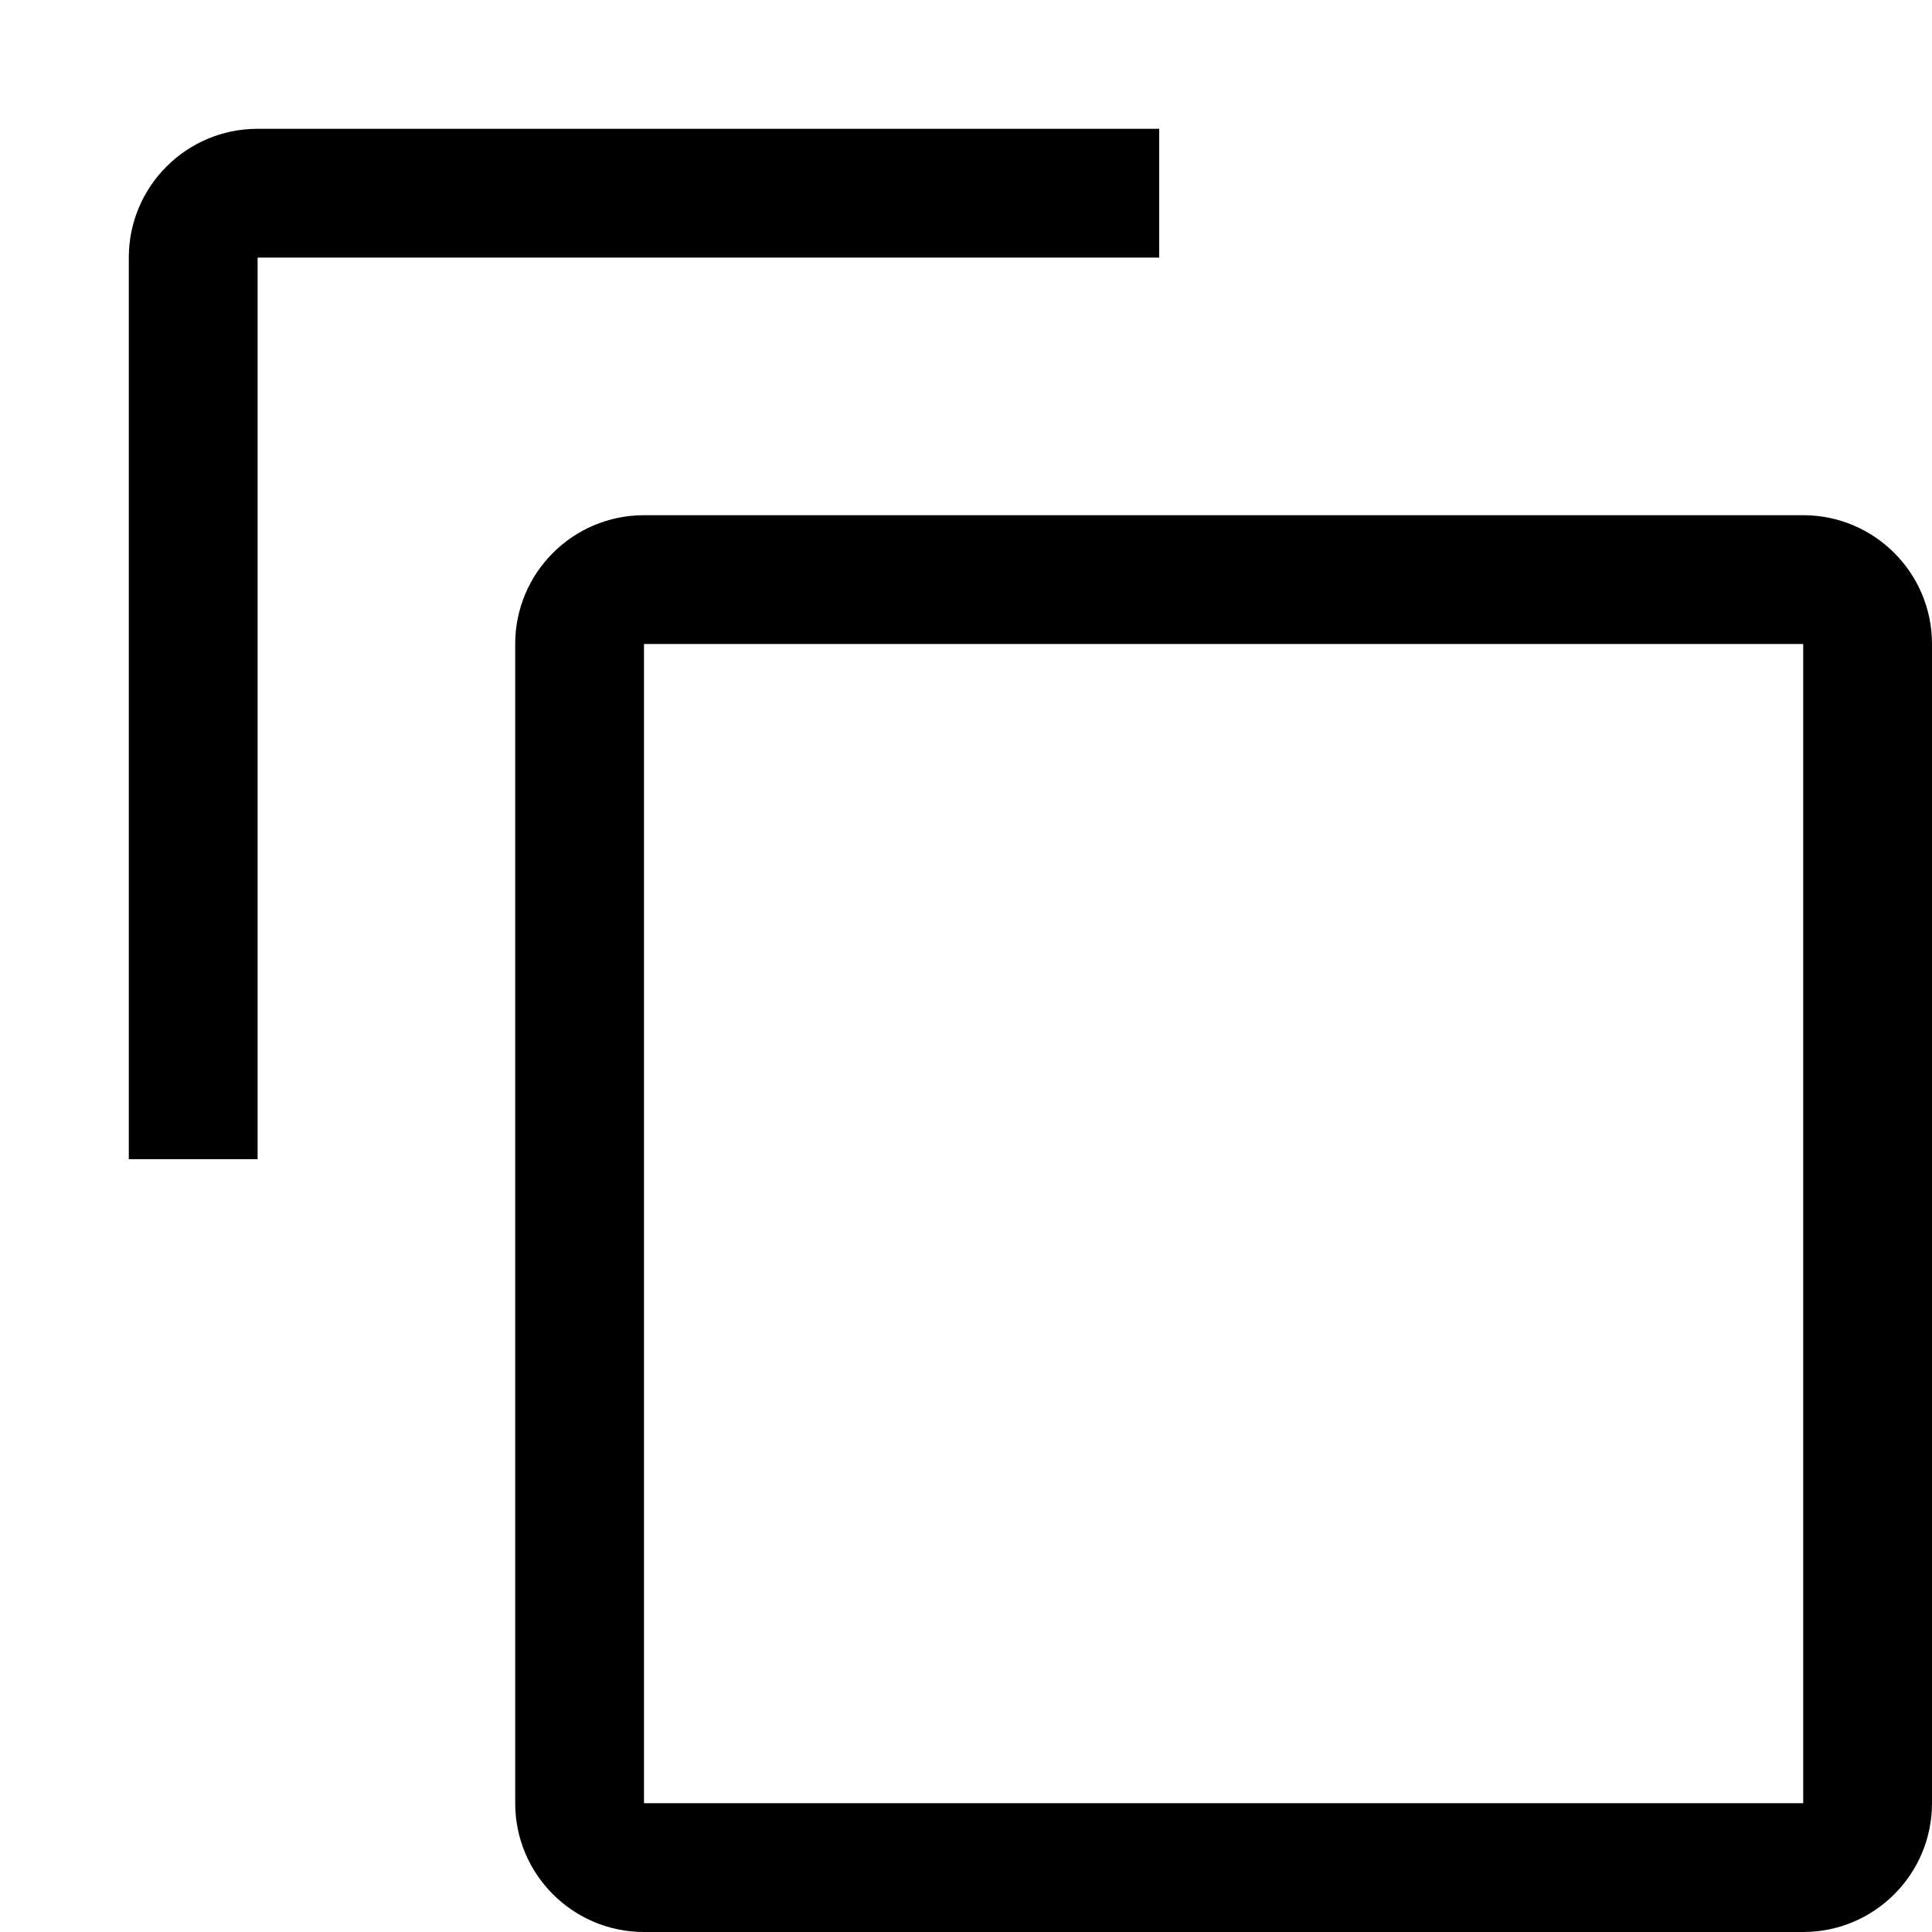
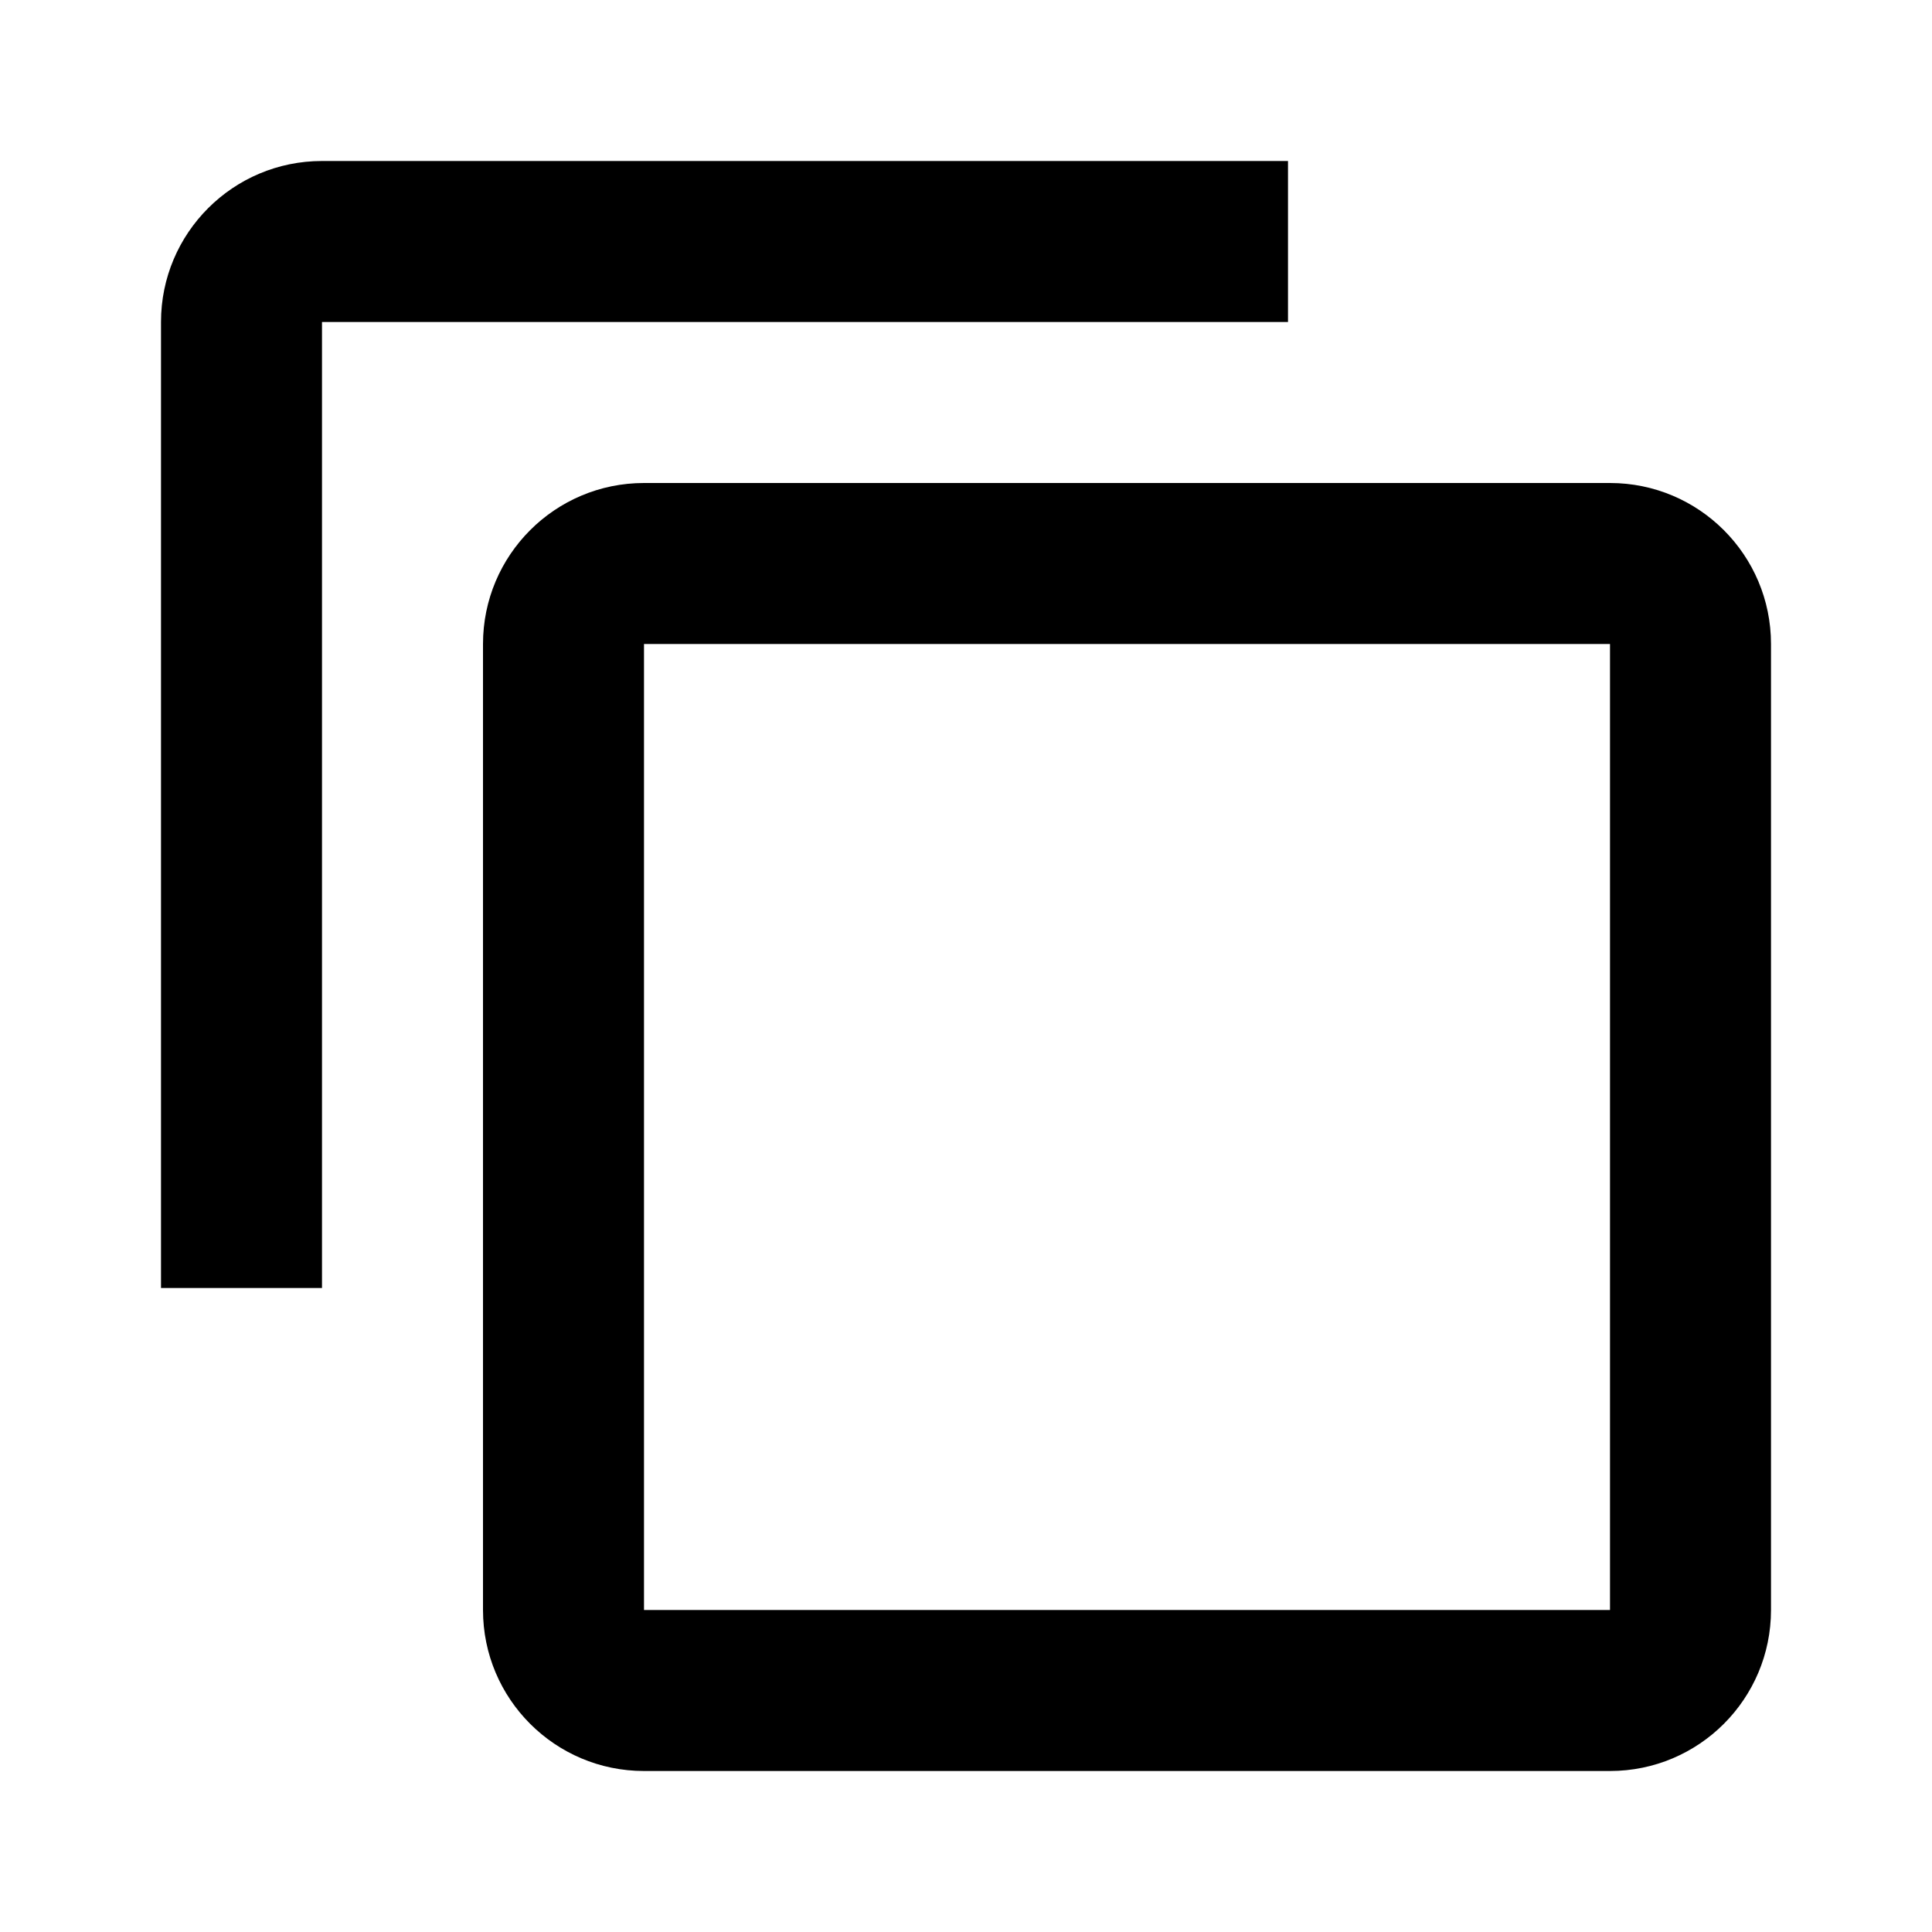
- <svg xmlns="http://www.w3.org/2000/svg" width="32" height="32" viewBox="0 0 30 30">
-   <path fill="currentColor" d="M28 10v18H10V10h18m0-2H10a2 2 0 0 0-2 2v18a2 2 0 0 0 2 2h18a2 2 0 0 0 2-2V10a2 2 0 0 0-2-2Z" />
-   <path fill="currentColor" d="M4 18H2V4a2 2 0 0 1 2-2h14v2H4Z" />
+ <svg xmlns="http://www.w3.org/2000/svg" width="32" height="32" viewBox="0 0 24 24">
+   <path fill="currentColor" d="M20 8v12H8V8h12m0-2H8a2 2 0 0 0-2 2v12a2 2 0 0 0 2 2h12a2 2 0 0 0 2-2V8a2 2 0 0 0-2-2Z" />
+   <path fill="currentColor" d="M4 16H2V4a2 2 0 0 1 2-2h12v2H4Z" />
</svg>
